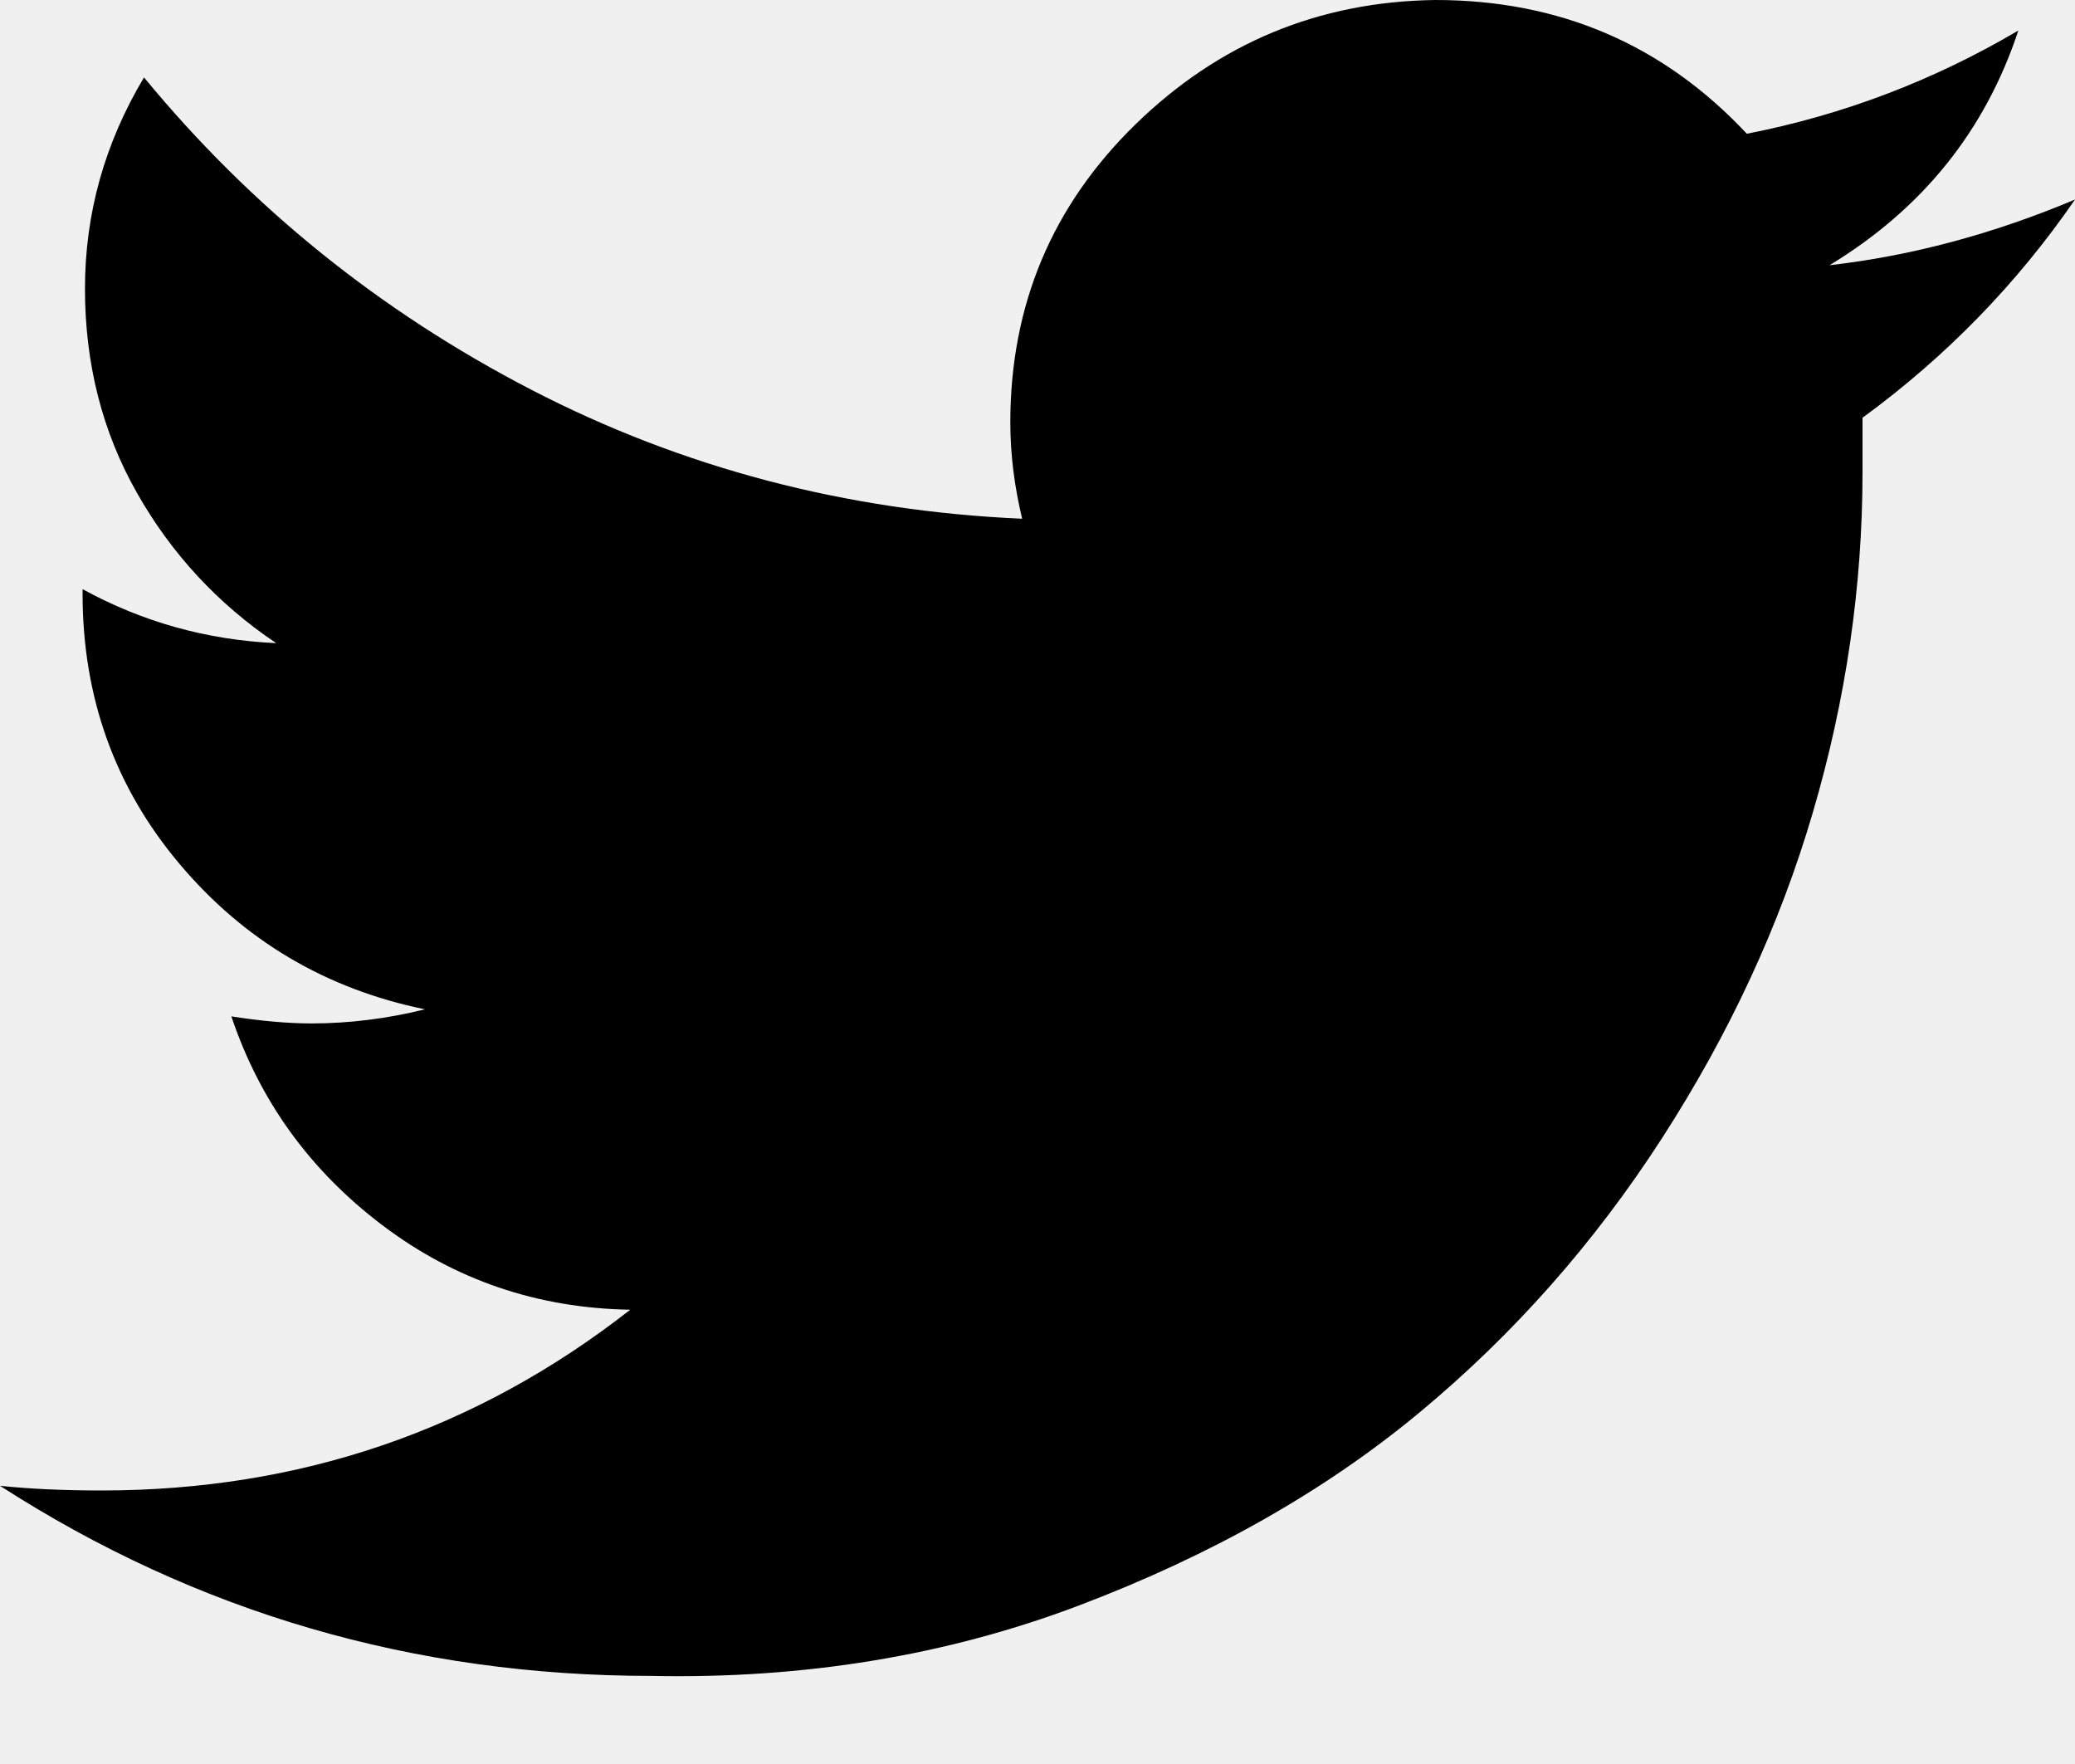
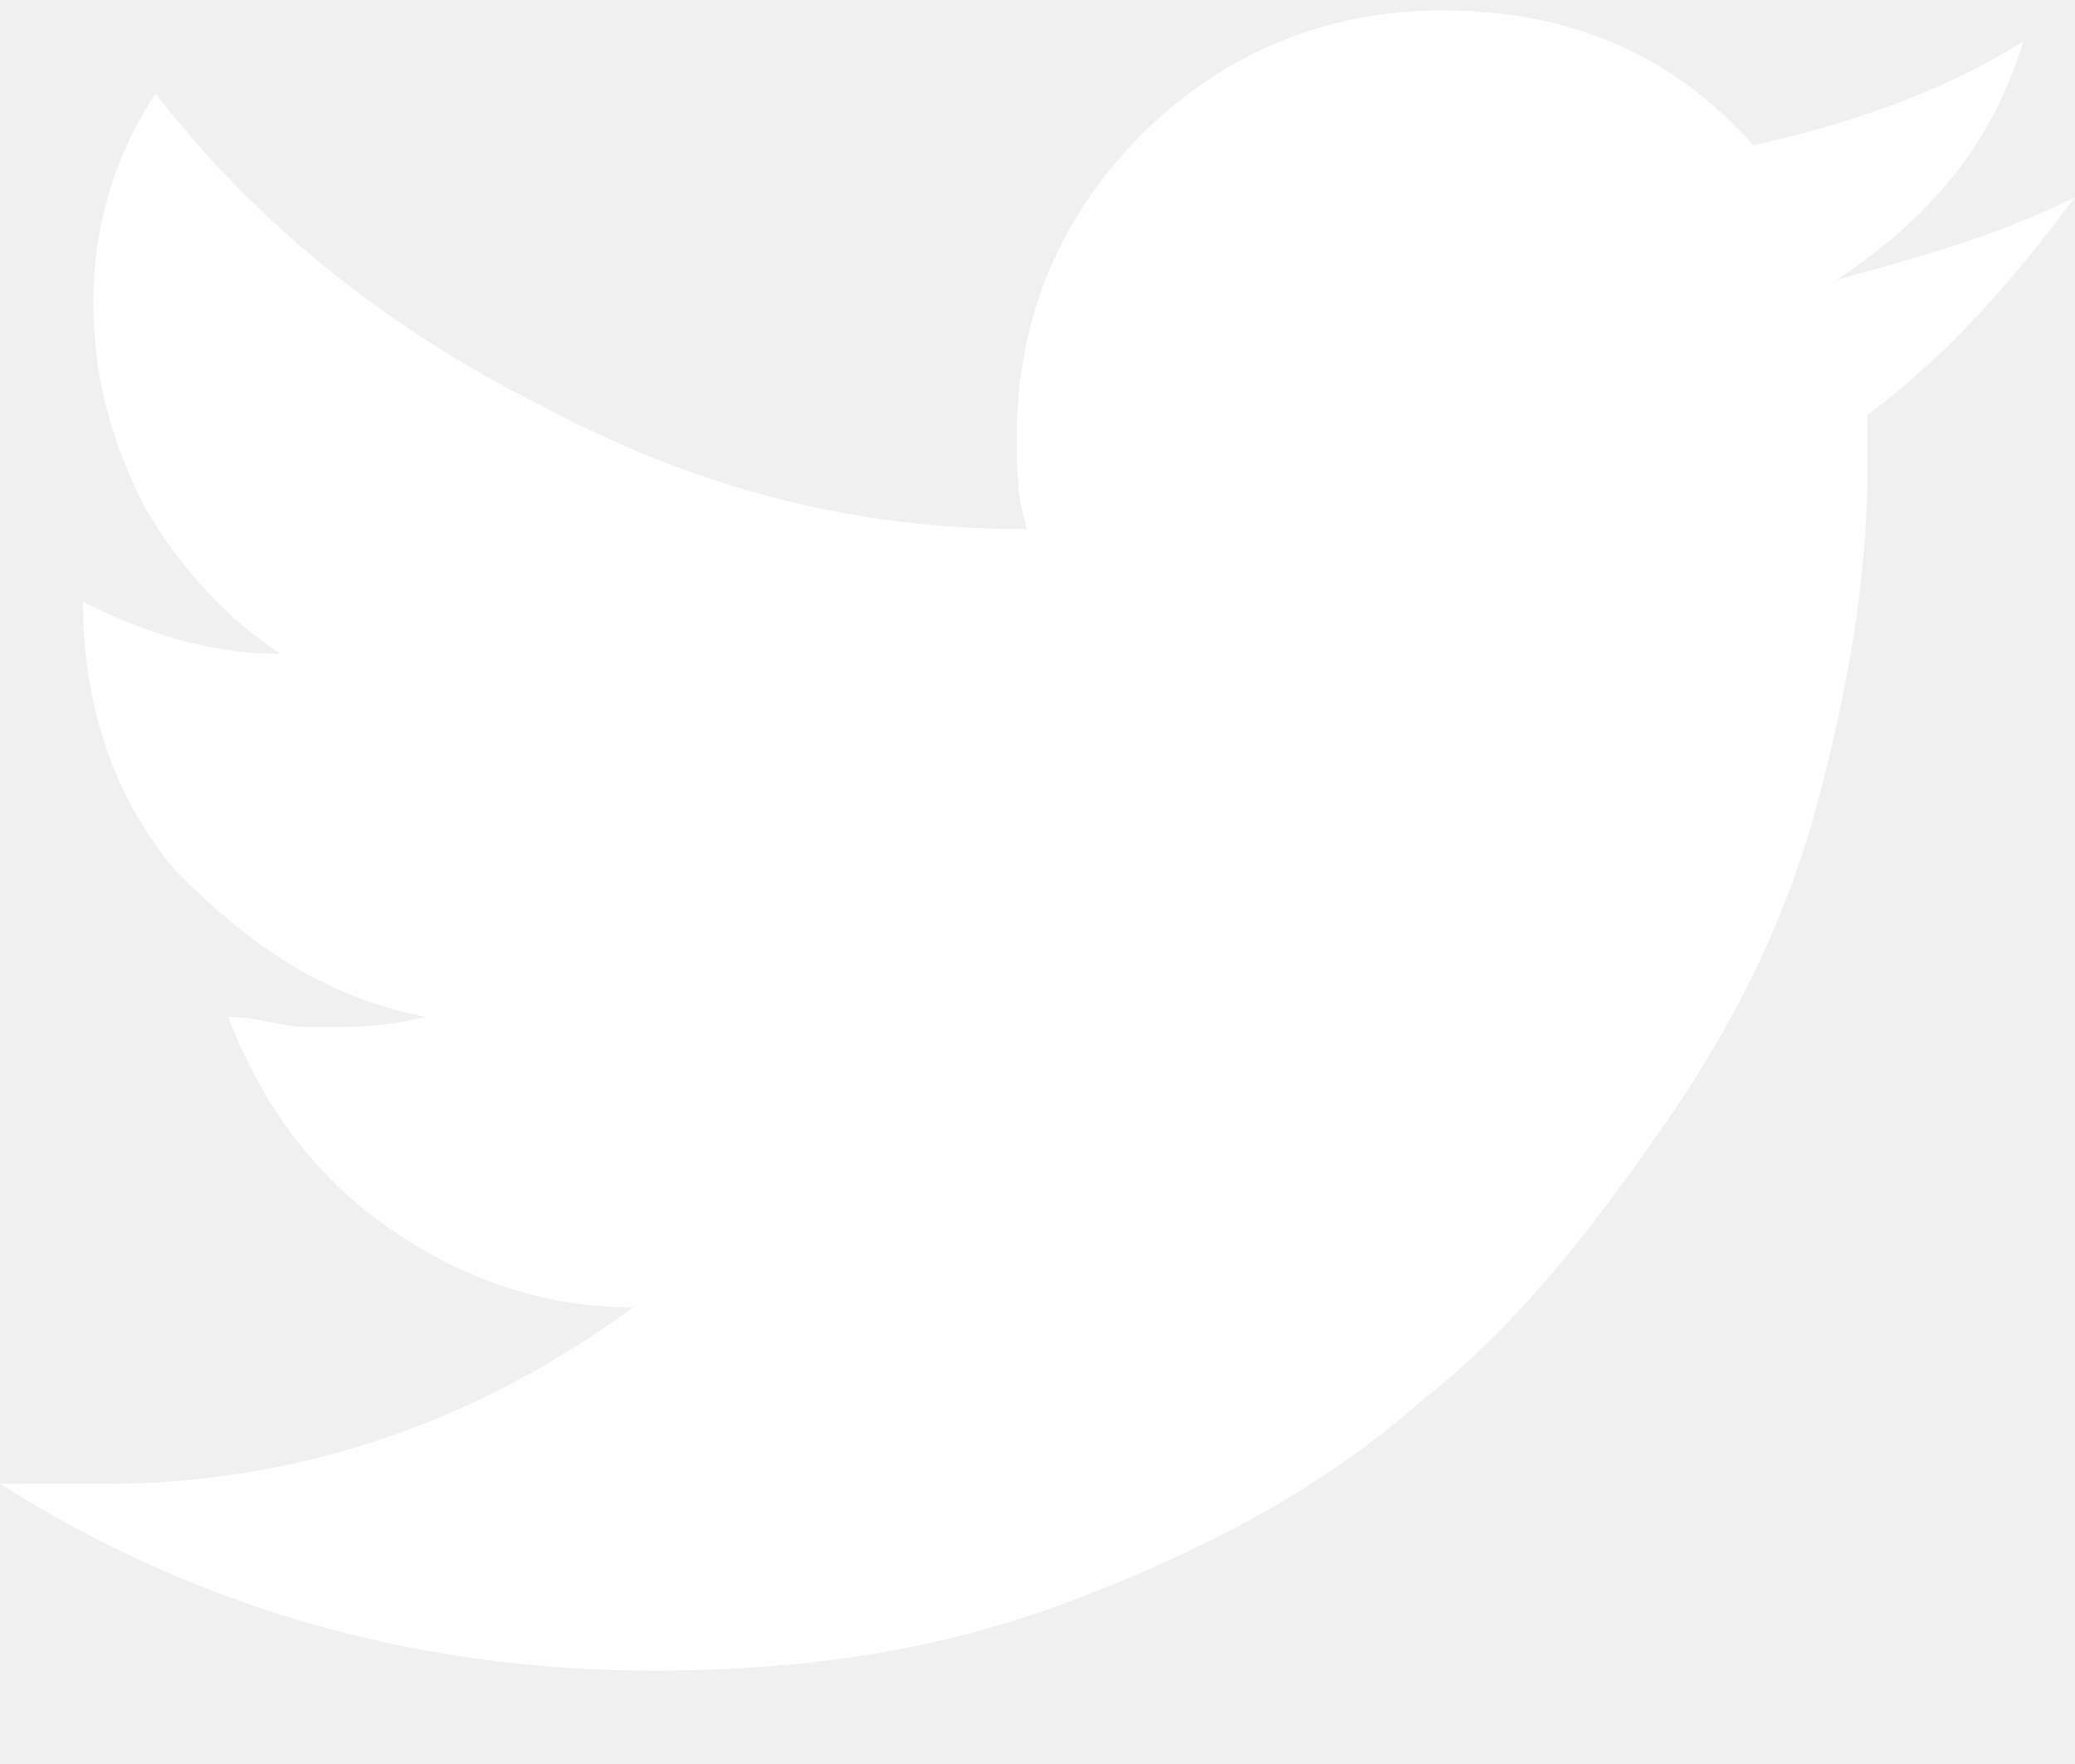
- <svg xmlns="http://www.w3.org/2000/svg" width="20px" height="17px" viewBox="0 0 20 17" version="1.1">
-   <g id="Page-1" stroke="none" stroke-width="1" fill="none" fill-rule="evenodd">
-     <g id="Desktop-hd" transform="translate(-750, -2599)" fill="#000000">
-       <path d="M770,2600.923 C769.439,2601.737 768.756,2602.438 767.952,2603.026 L767.952,2603.547 C767.952,2604.648 767.793,2605.741 767.474,2606.827 C767.156,2607.913 766.67,2608.961 766.018,2609.971 C765.366,2610.981 764.585,2611.864 763.675,2612.618 C762.765,2613.372 761.672,2613.99 760.398,2614.473 C759.124,2614.955 757.751,2615.181 756.28,2615.151 C753.989,2615.151 751.896,2614.54 750,2613.319 C750.288,2613.349 750.614,2613.364 750.978,2613.364 C752.89,2613.364 754.589,2612.784 756.075,2611.622 C755.18,2611.607 754.384,2611.336 753.686,2610.808 C752.988,2610.28 752.503,2609.609 752.23,2608.795 C752.518,2608.84 752.776,2608.863 753.003,2608.863 C753.367,2608.863 753.732,2608.817 754.096,2608.727 C753.14,2608.531 752.351,2608.063 751.729,2607.324 C751.107,2606.585 750.796,2605.718 750.796,2604.723 L750.796,2604.678 C751.373,2604.994 751.995,2605.168 752.662,2605.198 C752.101,2604.821 751.653,2604.338 751.32,2603.75 C750.986,2603.162 750.819,2602.506 750.819,2601.782 C750.819,2601.058 751.009,2600.38 751.388,2599.746 C752.419,2600.998 753.663,2602.001 755.119,2602.755 C756.576,2603.509 758.153,2603.924 759.852,2603.999 C759.776,2603.682 759.738,2603.373 759.738,2603.072 C759.738,2601.941 760.14,2600.983 760.944,2600.199 C761.748,2599.415 762.711,2599.015 763.834,2599 C765.032,2599 766.033,2599.43 766.837,2600.289 C767.763,2600.108 768.635,2599.777 769.454,2599.294 C769.135,2600.259 768.529,2601.013 767.634,2601.556 C768.422,2601.466 769.211,2601.255 770,2600.923 Z" id="twitter---poni" />
+ <svg xmlns="http://www.w3.org/2000/svg" version="1.1" id="Layer_1" x="0px" y="0px" viewBox="0 0 20 17" style="enable-background:new 0 0 20 17;" xml:space="preserve">
+   <style type="text/css">
+ 	.st0{fill-rule:evenodd;clip-rule:evenodd;fill:#FFFFFF;}
+ </style>
+   <g id="Page-1">
+     <g id="Desktop-hd" transform="translate(-750, -2599)">
+       <path id="twitter---poni" class="st0" d="M770,2600.9c-0.6,0.8-1.2,1.5-2,2.1v0.5c0,1.1-0.2,2.2-0.5,3.3c-0.3,1.1-0.8,2.1-1.5,3.1    c-0.7,1-1.4,1.9-2.3,2.6c-0.9,0.8-2,1.4-3.3,1.9c-1.3,0.5-2.6,0.7-4.1,0.7c-2.3,0-4.4-0.6-6.3-1.8c0.3,0,0.6,0,1,0    c1.9,0,3.6-0.6,5.1-1.7c-0.9,0-1.7-0.3-2.4-0.8c-0.7-0.5-1.2-1.2-1.5-2c0.3,0,0.5,0.1,0.8,0.1c0.4,0,0.7,0,1.1-0.1    c-1-0.2-1.7-0.7-2.4-1.4c-0.6-0.7-0.9-1.6-0.9-2.6v0c0.6,0.3,1.2,0.5,1.9,0.5c-0.6-0.4-1-0.9-1.3-1.4c-0.3-0.6-0.5-1.2-0.5-2    c0-0.7,0.2-1.4,0.6-2c1,1.3,2.3,2.3,3.7,3c1.5,0.8,3,1.2,4.7,1.2c-0.1-0.3-0.1-0.6-0.1-0.9c0-1.1,0.4-2.1,1.2-2.9s1.8-1.2,2.9-1.2    c1.2,0,2.2,0.4,3,1.3c0.9-0.2,1.8-0.5,2.6-1c-0.3,1-0.9,1.7-1.8,2.3C768.4,2601.5,769.2,2601.3,770,2600.9z" />
    </g>
  </g>
</svg>
